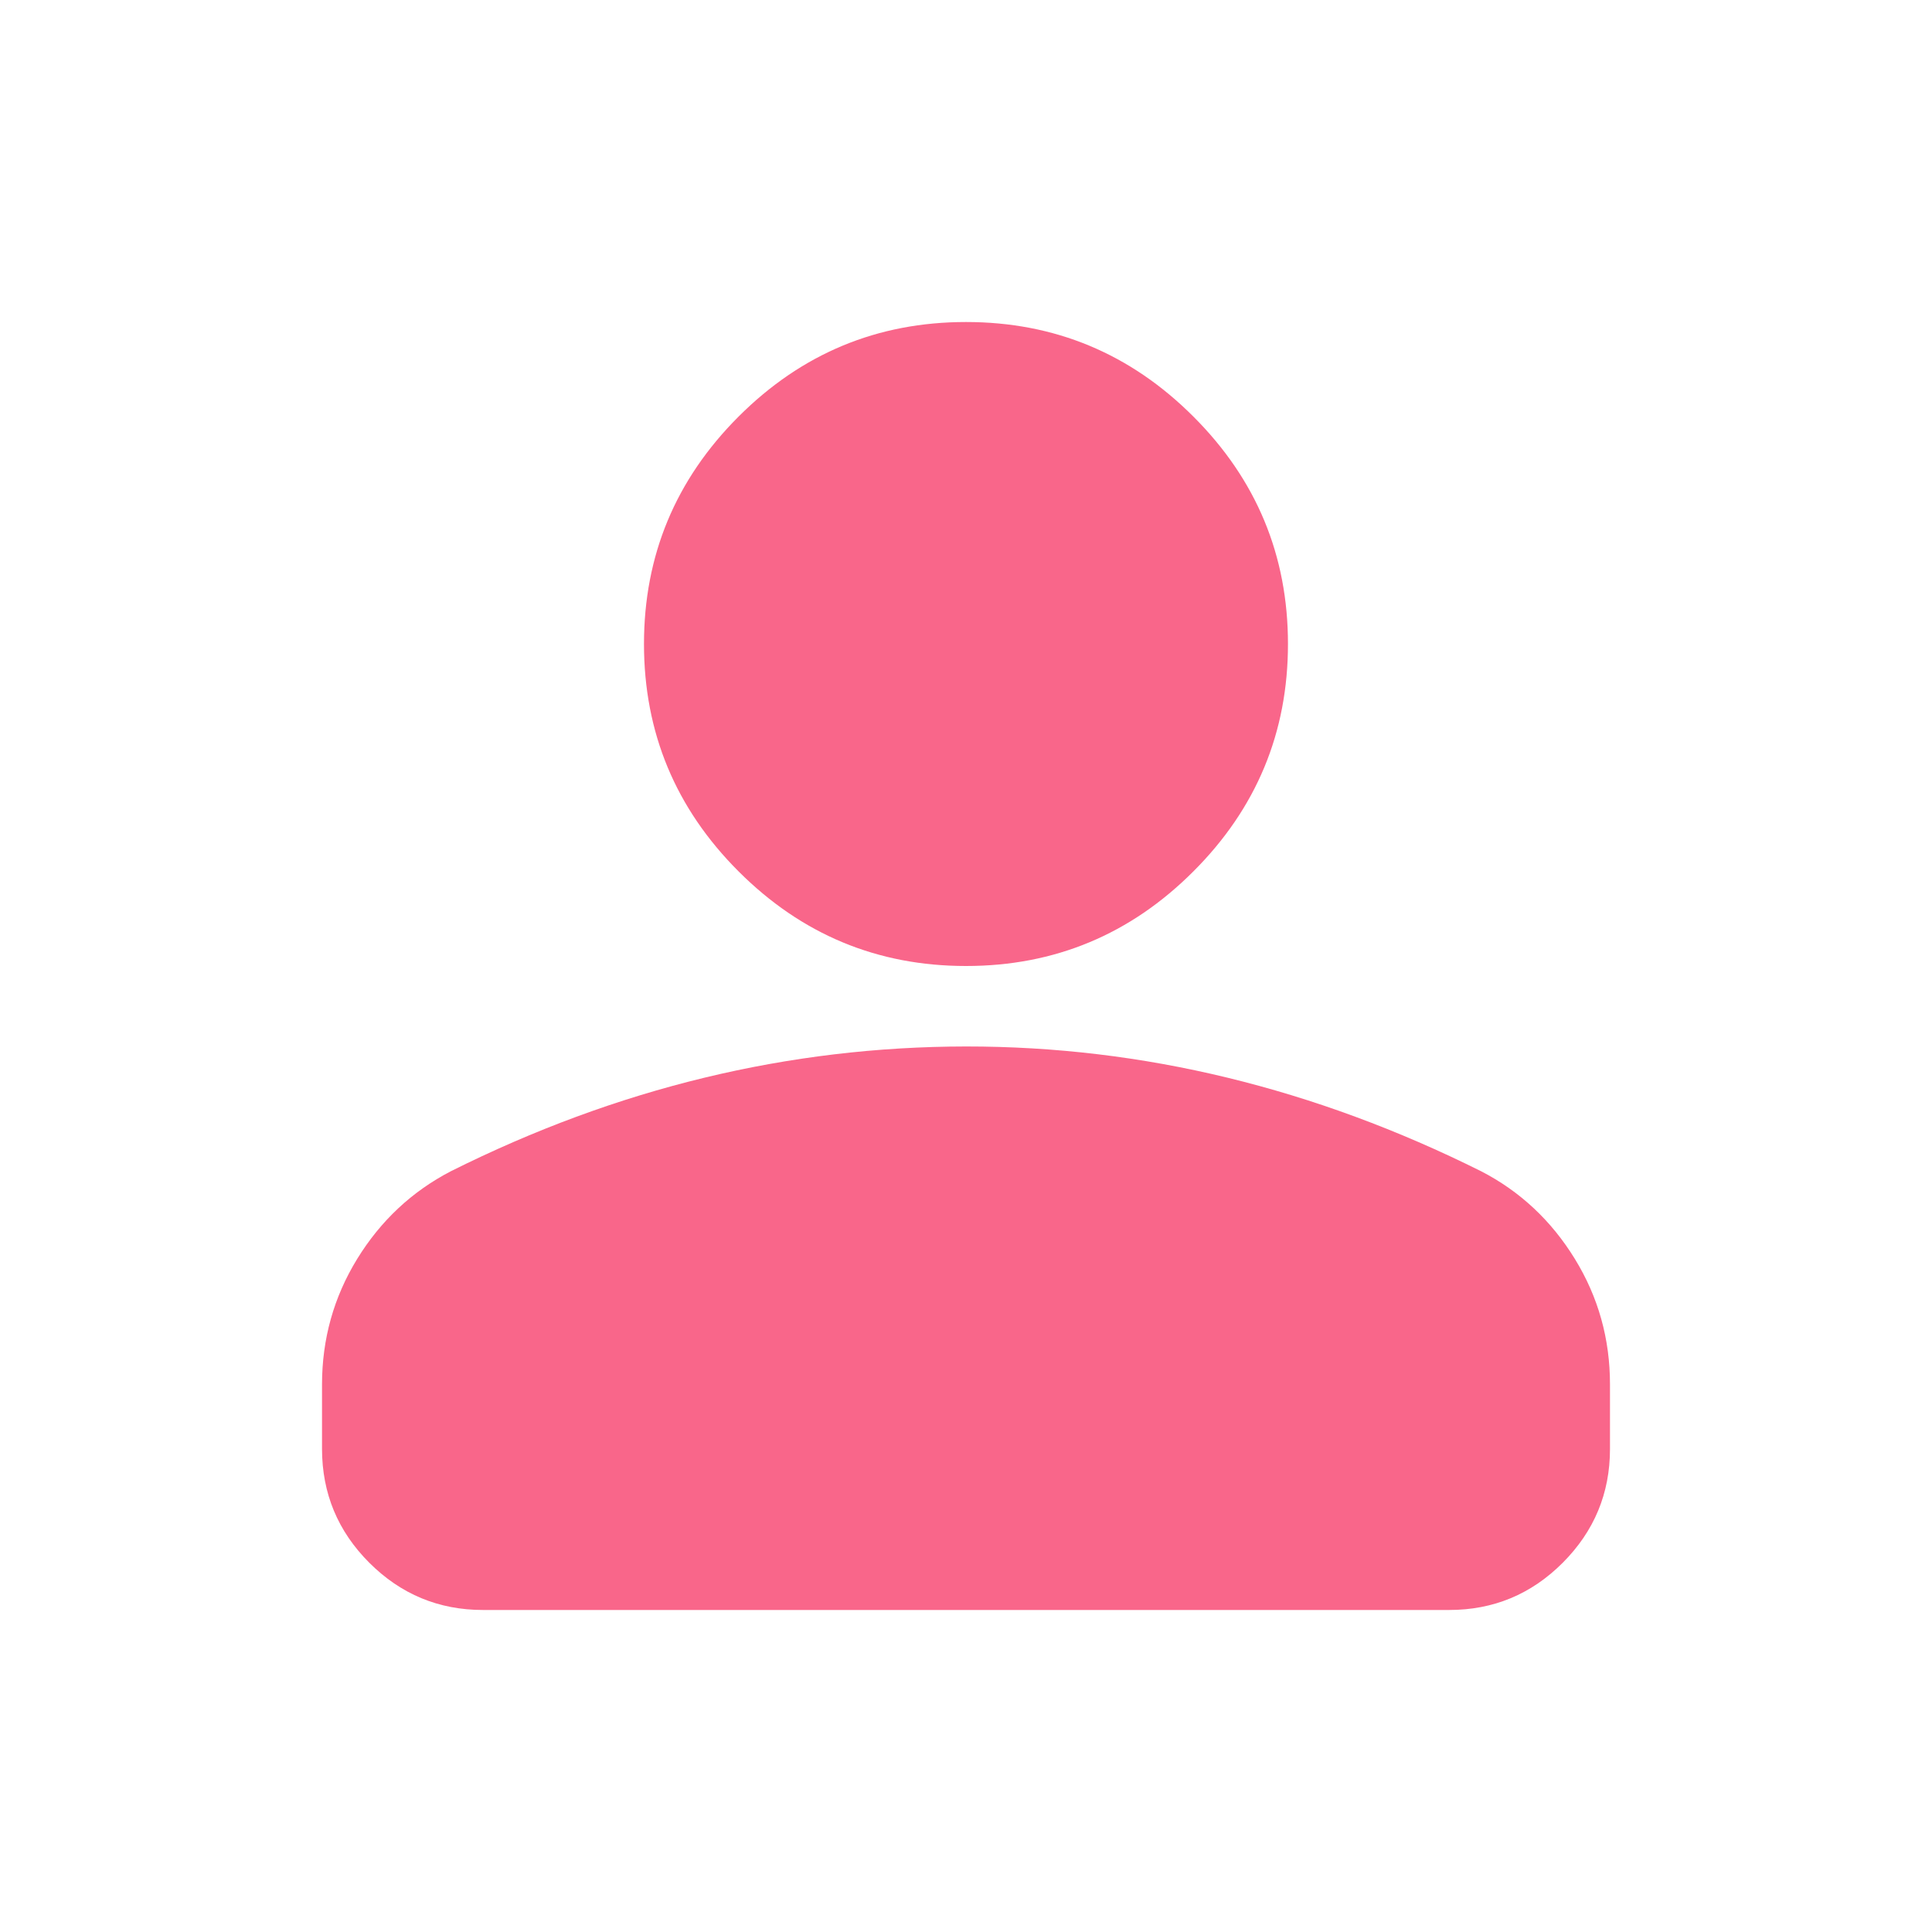
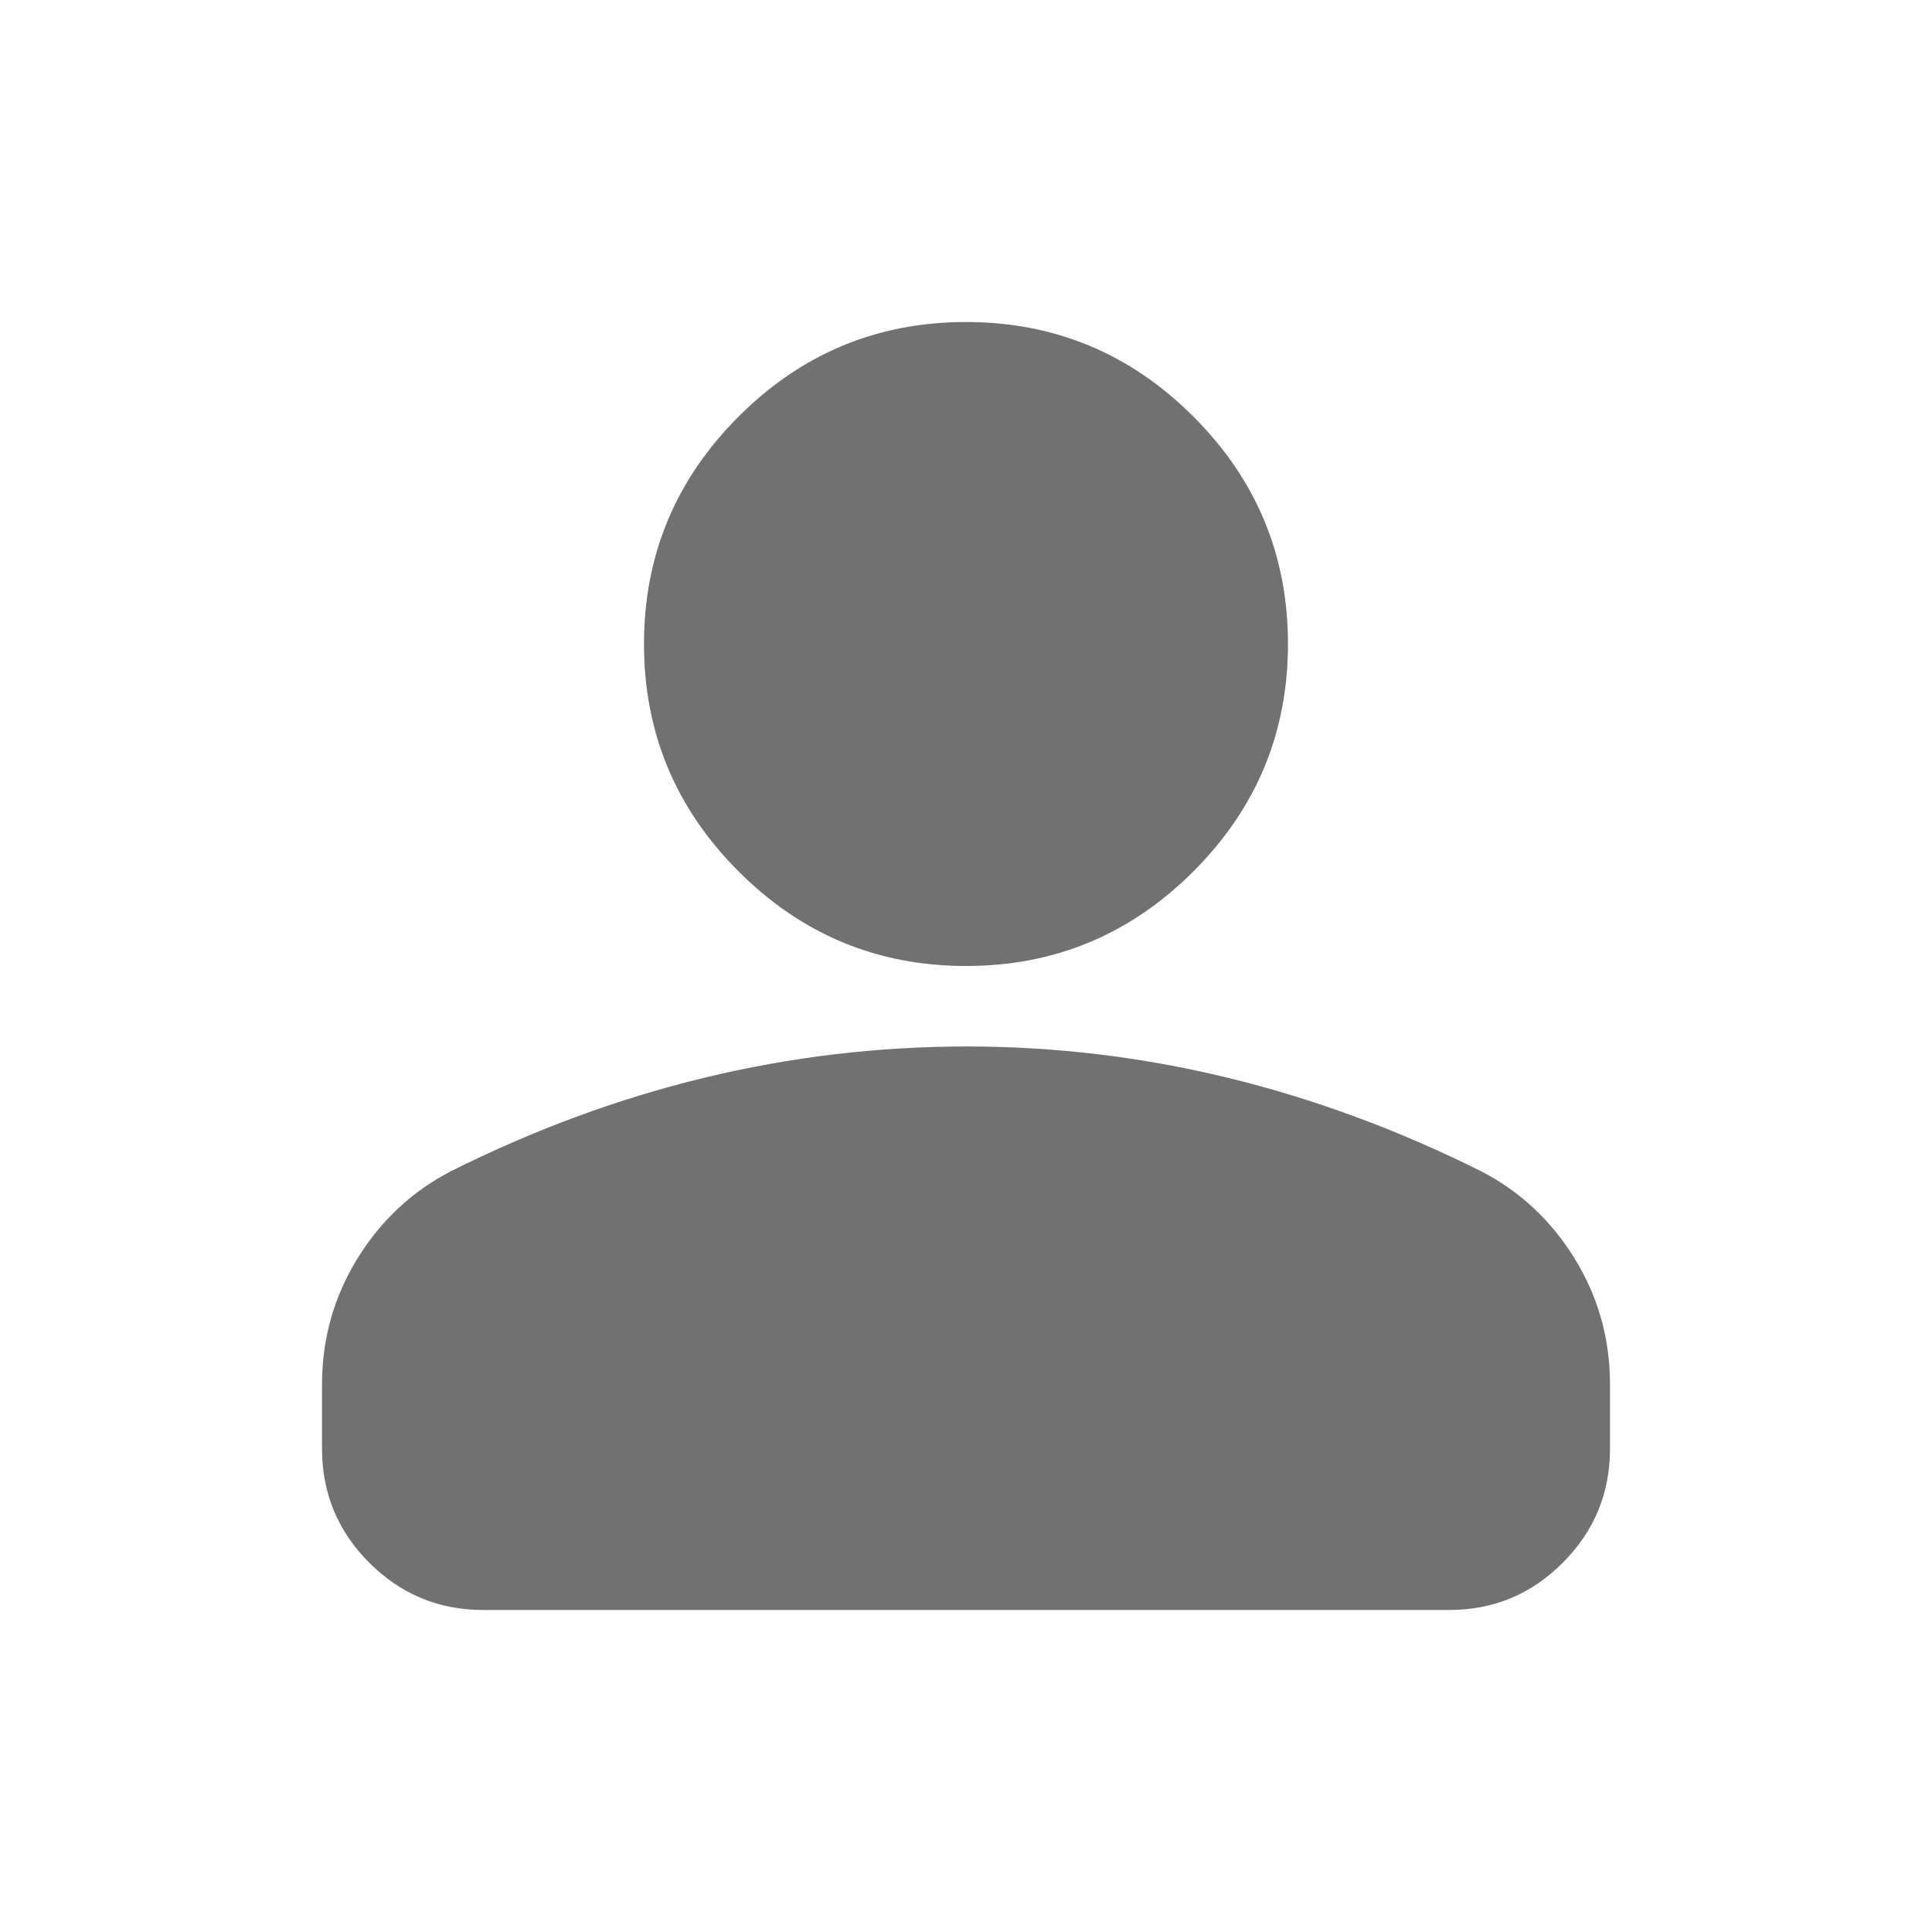
<svg xmlns="http://www.w3.org/2000/svg" width="40" height="40" viewBox="0 0 40 40" fill="none">
-   <path d="M20 20C18.166 20 16.597 19.347 15.291 18.041C13.986 16.736 13.333 15.166 13.333 13.333C13.333 11.5 13.986 9.93 15.291 8.625C16.597 7.319 18.166 6.667 20 6.667C21.833 6.667 23.403 7.319 24.708 8.625C26.014 9.93 26.666 11.5 26.666 13.333C26.666 15.166 26.014 16.736 24.708 18.041C23.403 19.347 21.833 20 20 20ZM6.667 30V28.666C6.667 27.722 6.91 26.854 7.396 26.063C7.883 25.272 8.529 24.668 9.333 24.25C11.055 23.389 12.805 22.743 14.583 22.313C16.361 21.883 18.166 21.668 20 21.666C21.833 21.665 23.639 21.881 25.416 22.313C27.194 22.745 28.944 23.391 30.666 24.25C31.472 24.666 32.118 25.271 32.605 26.063C33.092 26.855 33.334 27.723 33.333 28.666V30C33.333 30.916 33.007 31.701 32.355 32.355C31.703 33.008 30.918 33.334 30 33.333H10C9.083 33.333 8.299 33.007 7.646 32.355C6.994 31.703 6.668 30.918 6.667 30Z" fill="#F9668A" />
+   <path d="M20 20C18.166 20 16.597 19.347 15.291 18.041C13.986 16.736 13.333 15.166 13.333 13.333C13.333 11.5 13.986 9.93 15.291 8.625C16.597 7.319 18.166 6.667 20 6.667C21.833 6.667 23.403 7.319 24.708 8.625C26.014 9.93 26.666 11.5 26.666 13.333C26.666 15.166 26.014 16.736 24.708 18.041C23.403 19.347 21.833 20 20 20ZM6.667 30V28.666C6.667 27.722 6.91 26.854 7.396 26.063C7.883 25.272 8.529 24.668 9.333 24.25C11.055 23.389 12.805 22.743 14.583 22.313C16.361 21.883 18.166 21.668 20 21.666C21.833 21.665 23.639 21.881 25.416 22.313C27.194 22.745 28.944 23.391 30.666 24.25C31.472 24.666 32.118 25.271 32.605 26.063C33.092 26.855 33.334 27.723 33.333 28.666V30C33.333 30.916 33.007 31.701 32.355 32.355C31.703 33.008 30.918 33.334 30 33.333H10C9.083 33.333 8.299 33.007 7.646 32.355C6.994 31.703 6.668 30.918 6.667 30Z" fill="#717171" />
</svg>
